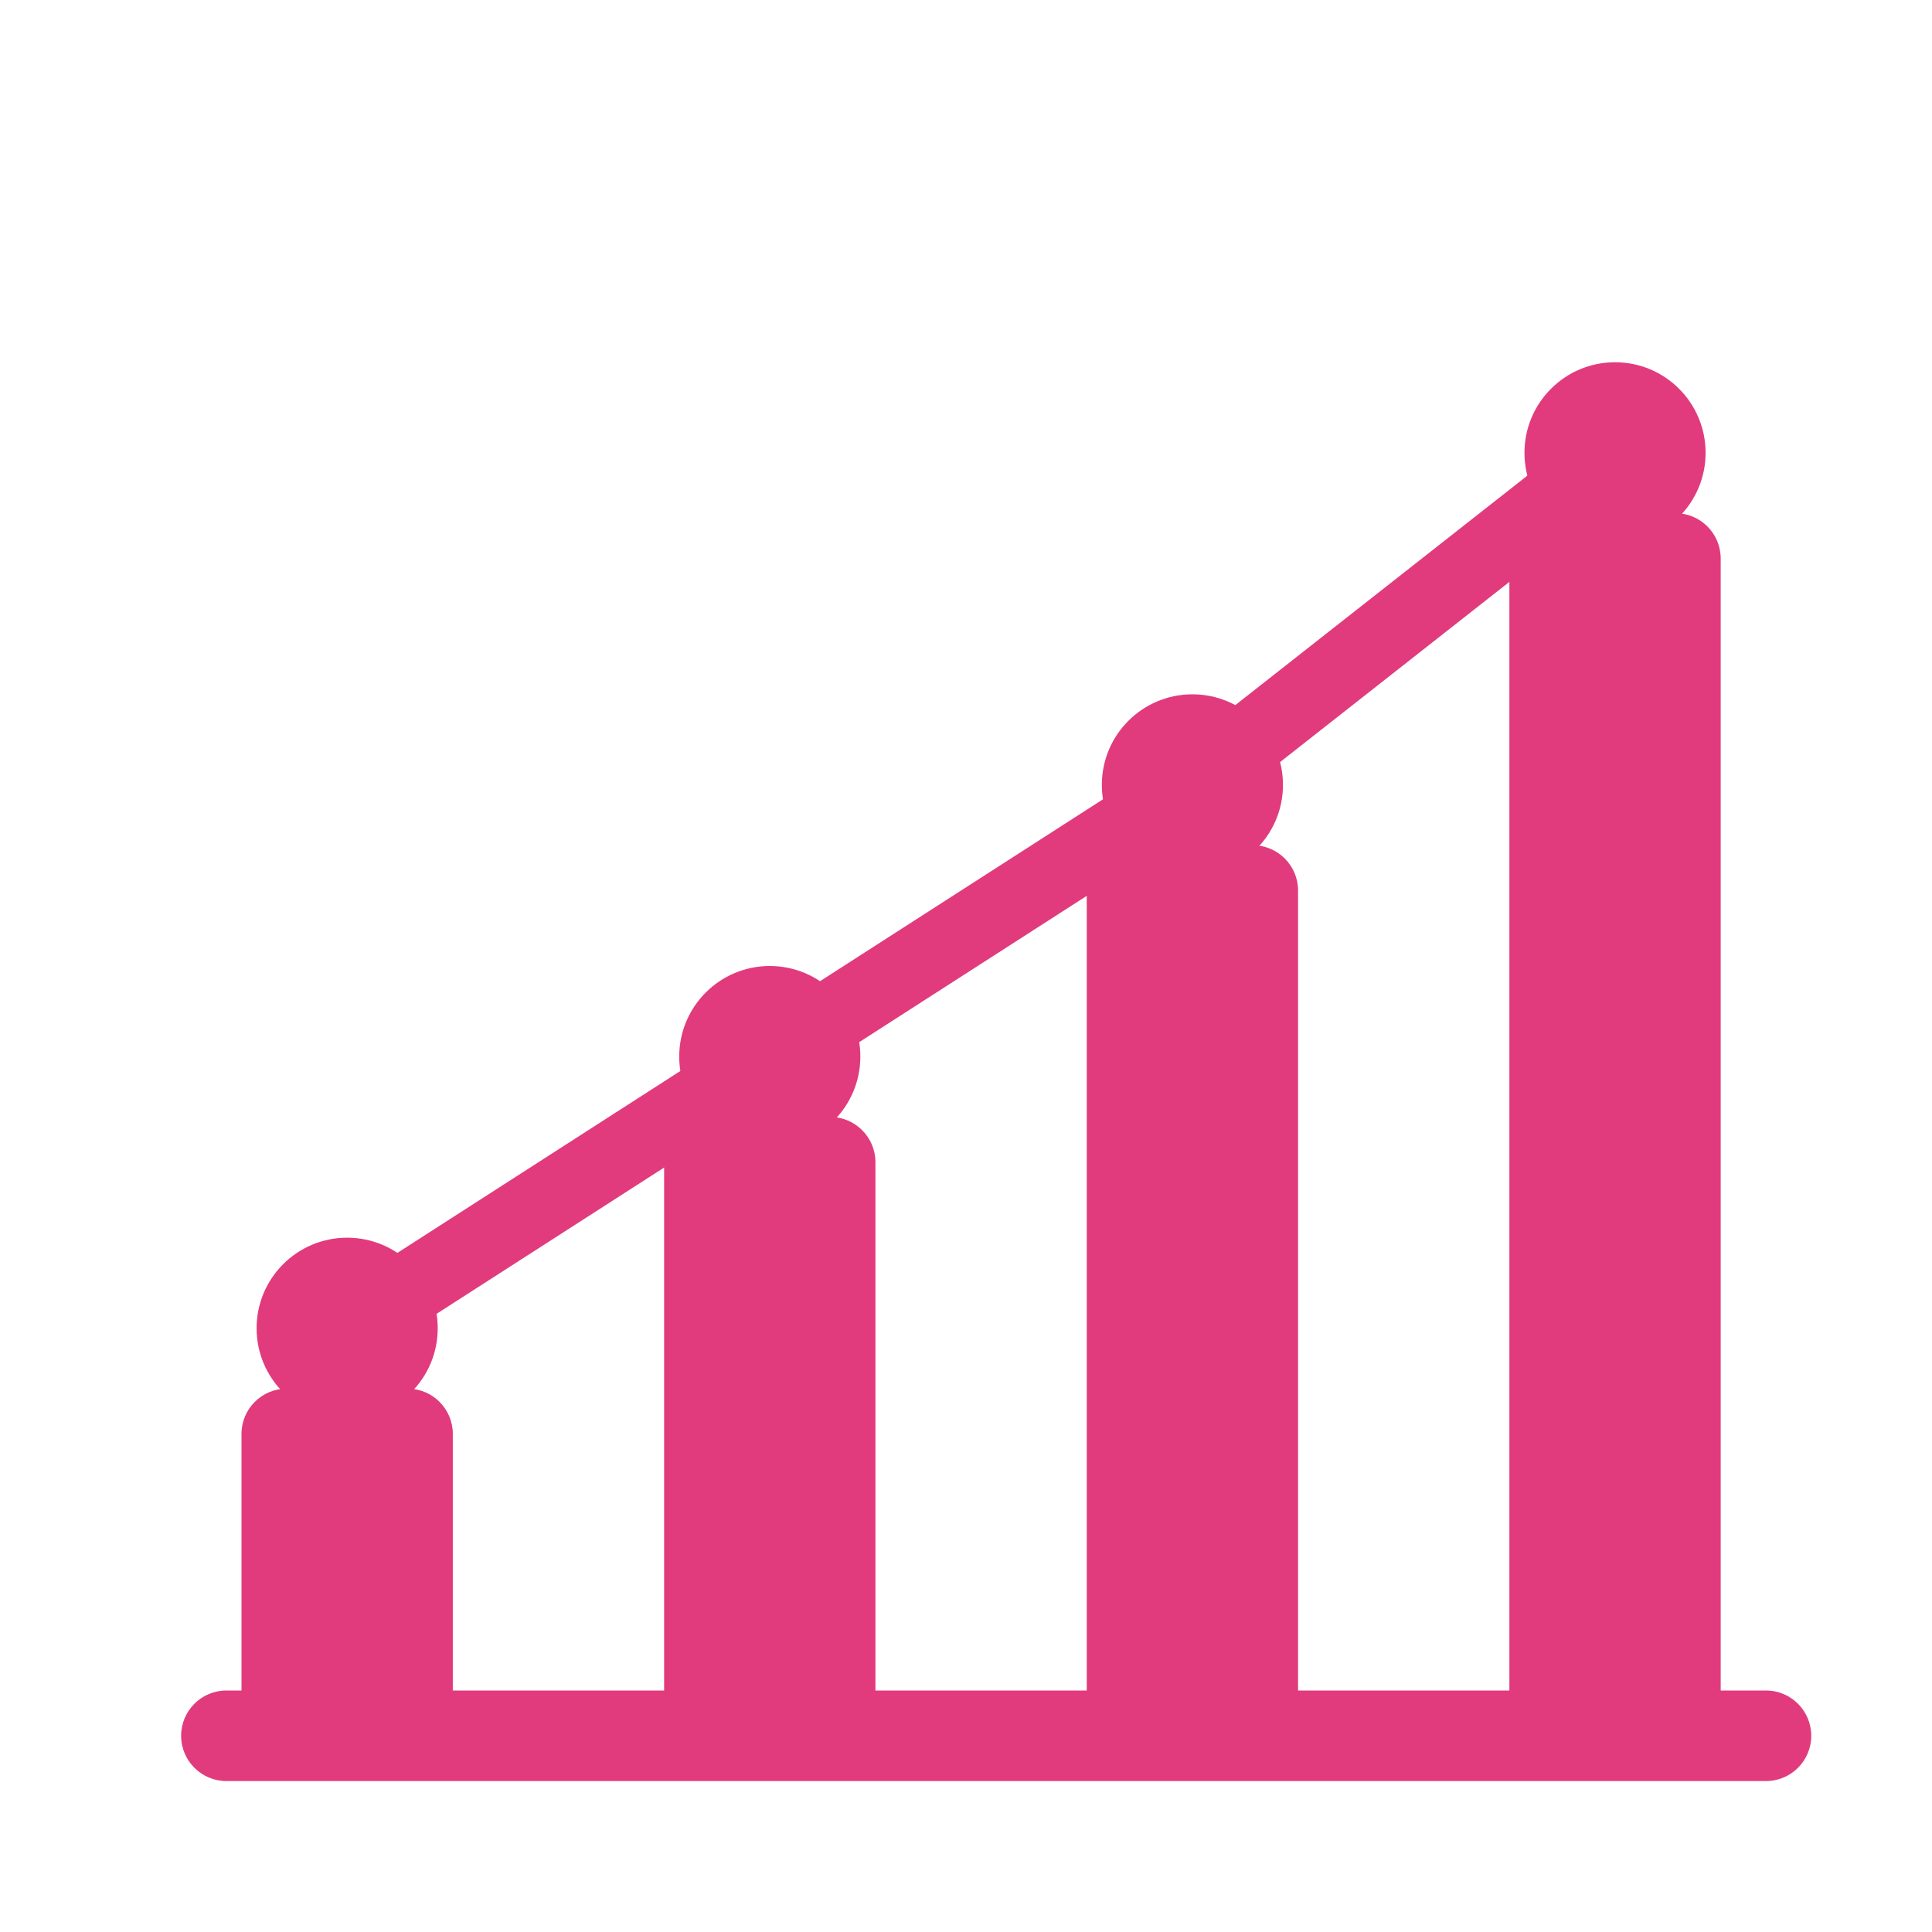
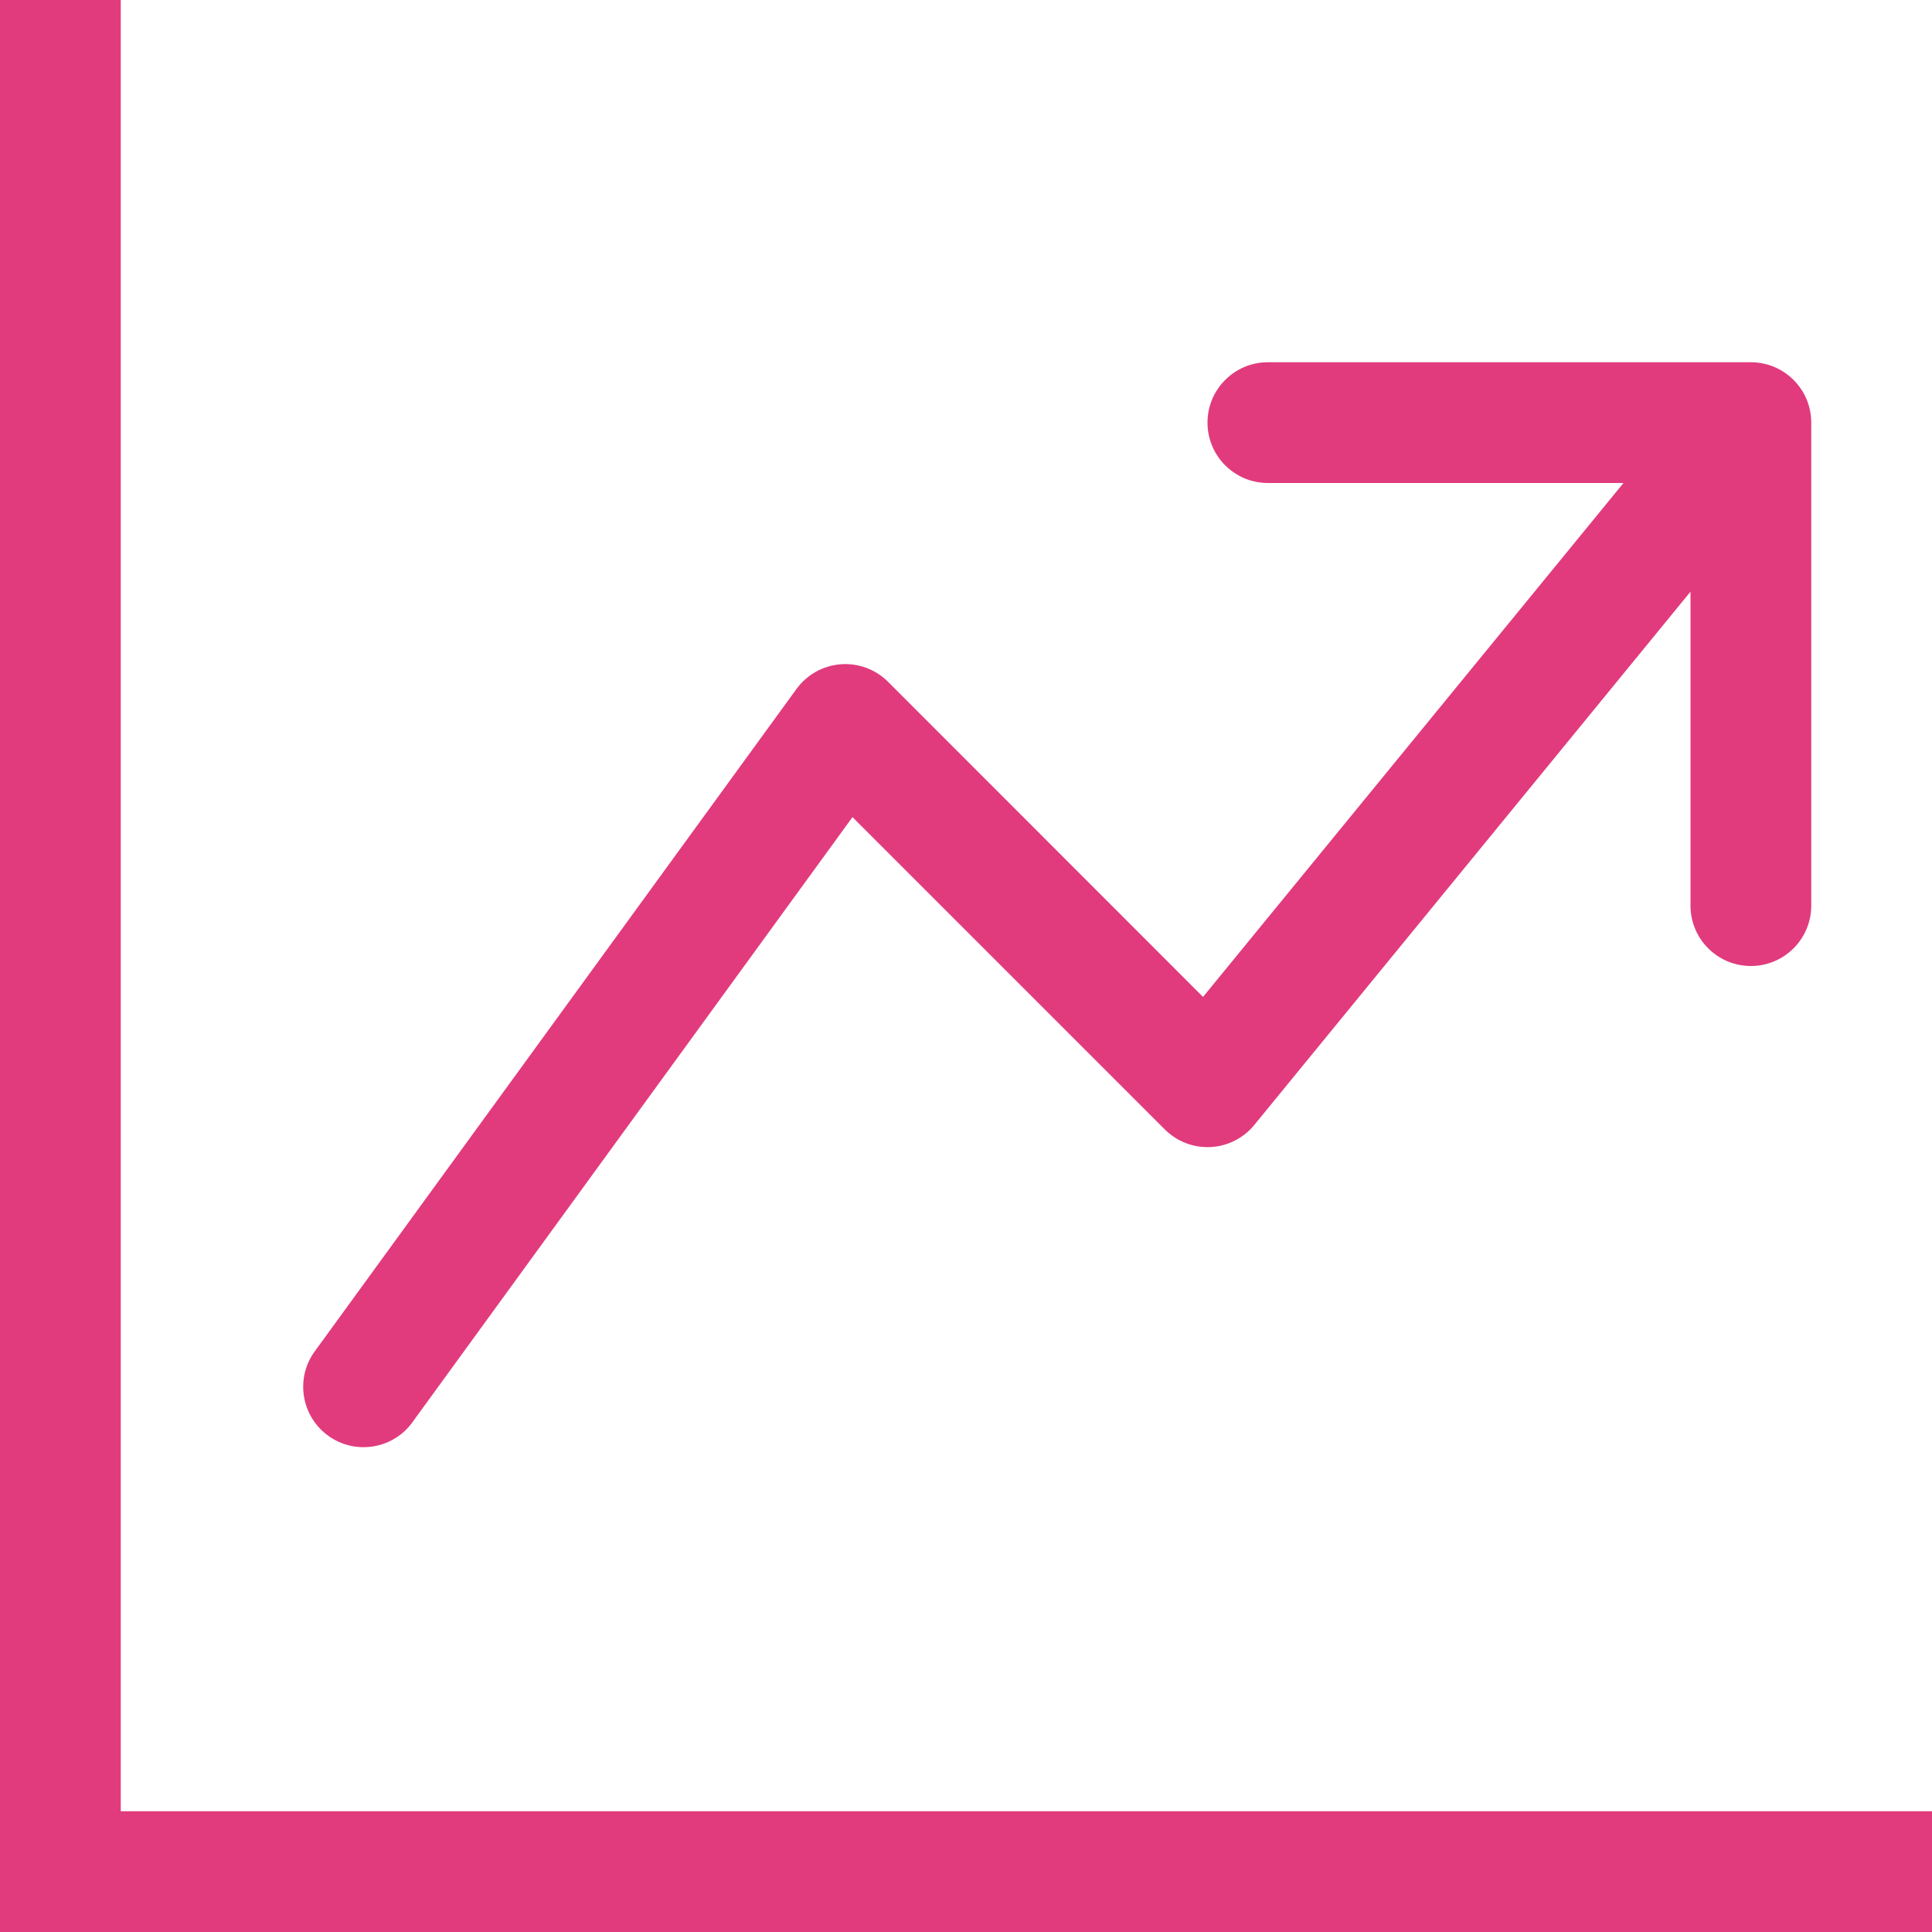
- <svg xmlns="http://www.w3.org/2000/svg" viewBox="0 0 64 64" fill="none">
-   <g fill="#E13B7D">
-     <rect x="8" y="46" width="7" height="12" rx="1.5" />
-     <rect x="22" y="37" width="7" height="21" rx="1.5" />
-     <rect x="36" y="28" width="7" height="30" rx="1.5" />
-     <rect x="50" y="17" width="7" height="41" rx="1.5" />
-     <rect x="6" y="56" width="54" height="3" rx="1.5" />
-   </g>
-   <path d="M11.5 44L25.5 35L39.5 26L53.5 15" stroke="#E13B7D" stroke-width="2.4" stroke-linecap="round" stroke-linejoin="round" fill="none" />
-   <g fill="#E13B7D">
-     <circle cx="11.5" cy="44" r="3" />
-     <circle cx="25.5" cy="35" r="3" />
-     <circle cx="39.5" cy="26" r="3" />
-     <circle cx="53.5" cy="15" r="3" />
-   </g>
+ <svg xmlns="http://www.w3.org/2000/svg" viewBox="0 0 16 16" fill="#E13B7D">
+   <path fill-rule="evenodd" d="M0 0h1v15h15v1H0zm10 3.5a.5.5 0 0 1 .5-.5h4a.5.5 0 0 1 .5.5v4a.5.5 0 0 1-1 0V4.9l-3.613 4.417a.5.5 0 0 1-.74.037L7.06 6.767l-3.656 5.027a.5.5 0 0 1-.808-.588l4-5.5a.5.5 0 0 1 .758-.06l2.609 2.61L13.445 4H10.5a.5.5 0 0 1-.5-.5" />
</svg>
